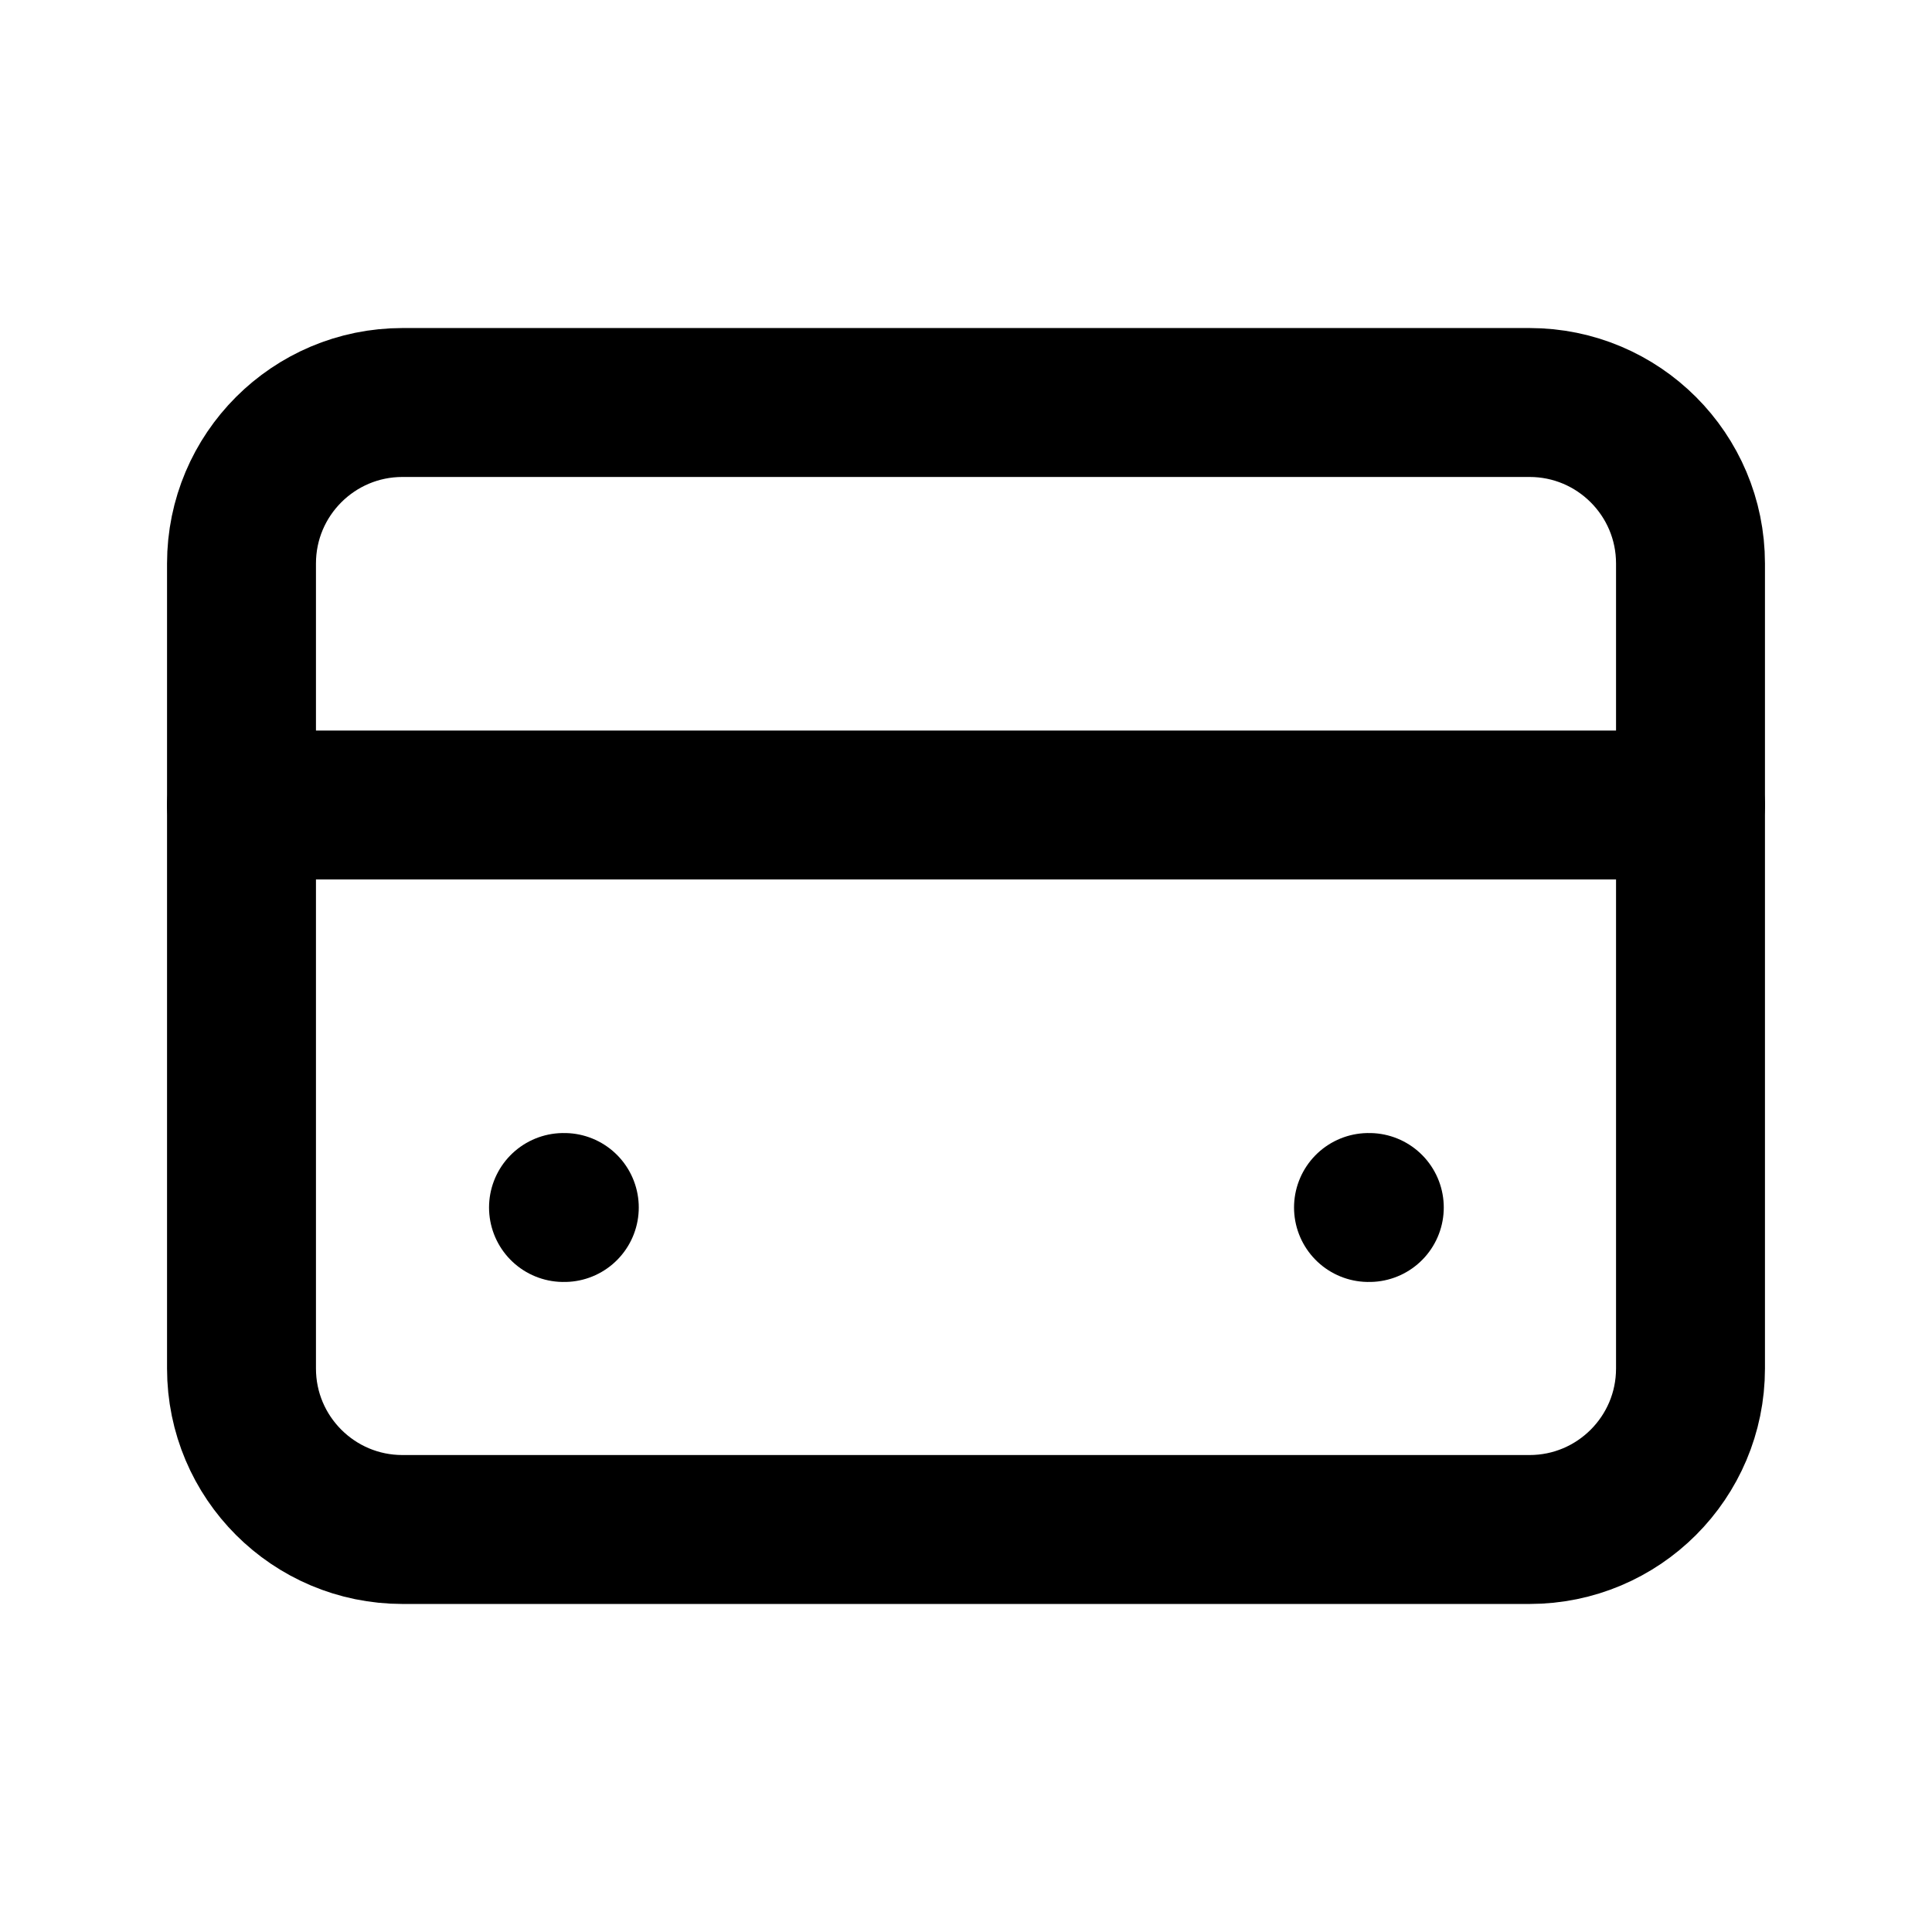
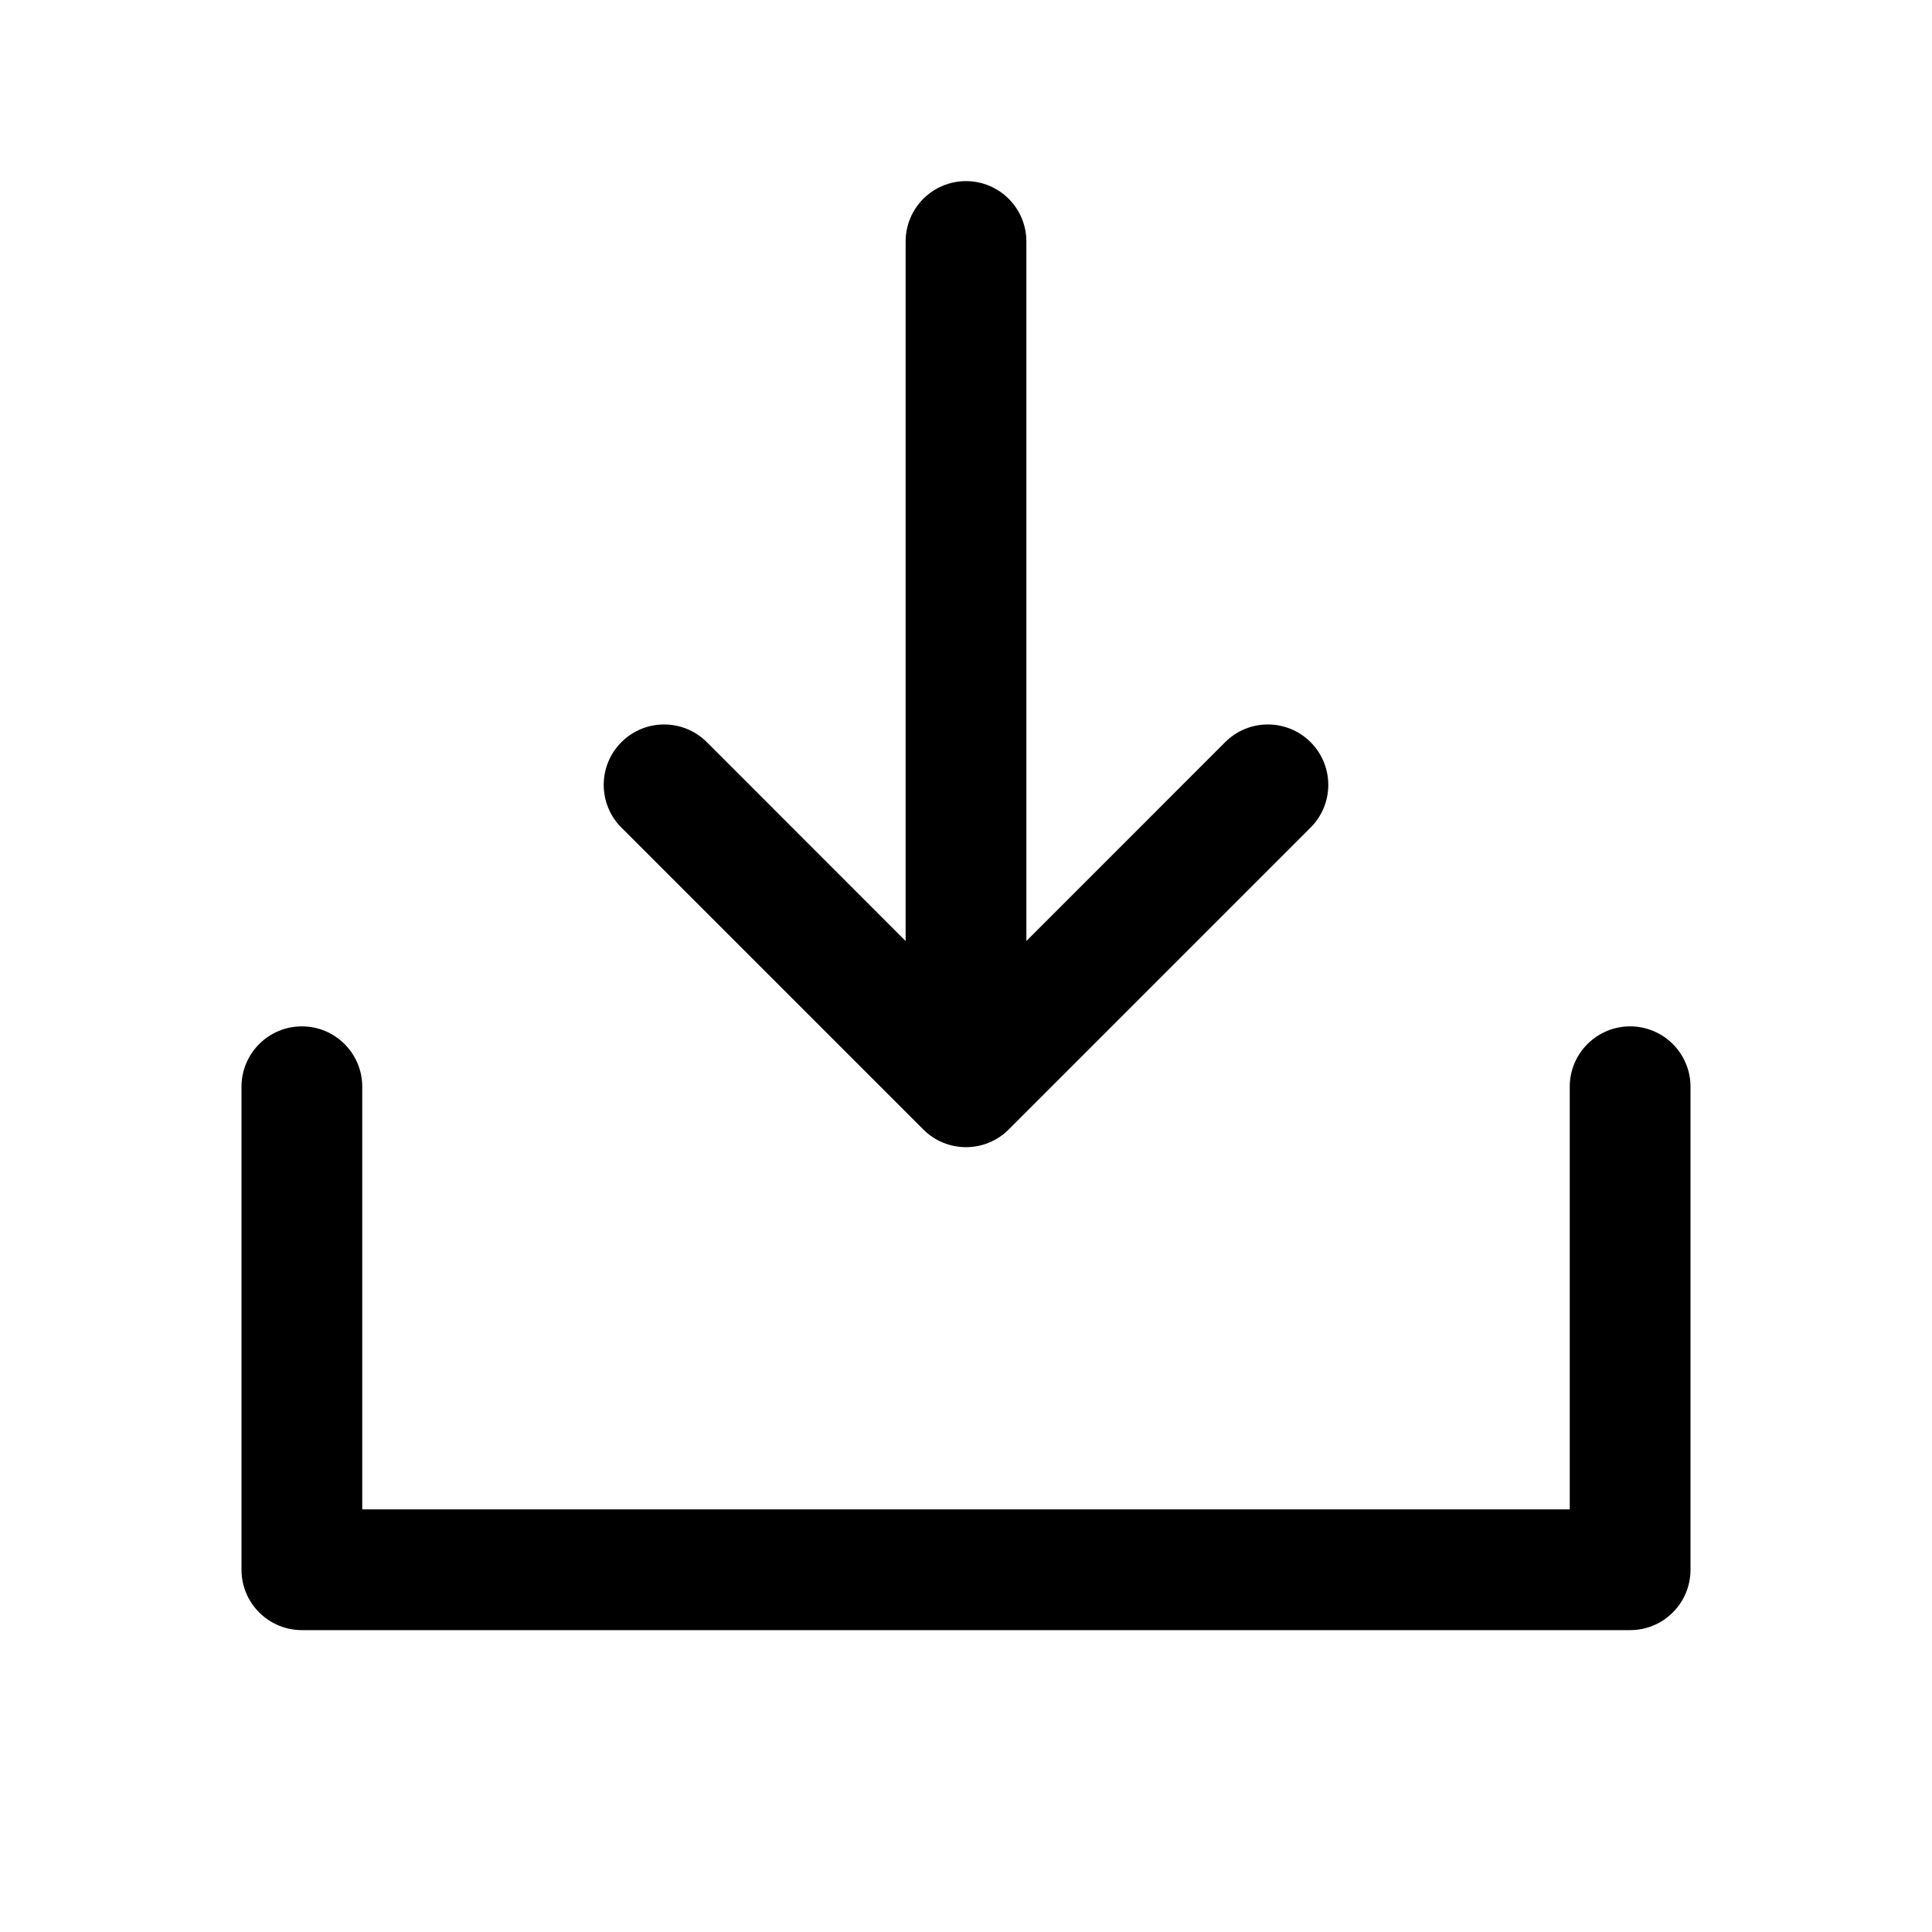
- <svg xmlns="http://www.w3.org/2000/svg" viewBox="0 0 24 24" fill="none" stroke="currentColor" stroke-width="1.85" stroke-linecap="round" stroke-linejoin="round">
-   <path d="M3 7a2 2 0 0 1 2-2h14a2 2 0 0 1 2 2v3H3Z" />
-   <path d="M21 10v7a2 2 0 0 1-2 2H5a2 2 0 0 1-2-2v-7" />
-   <path d="M7 15h.01M17 15h.01" />
+ <svg xmlns="http://www.w3.org/2000/svg" viewBox="0 0 256 256">
+   <path fill="currentColor" d="M224,144v64a8,8,0,0,1-8,8H40a8,8,0,0,1-8-8V144a8,8,0,0,1,16,0v56H208V144a8,8,0,0,1,16,0Zm-101.66,5.66a8,8,0,0,0,11.32,0l40-40a8,8,0,0,0-11.32-11.32L136,124.69V32a8,8,0,0,0-16,0v92.69L93.66,98.34a8,8,0,0,0-11.32,11.32Z" />
</svg>
